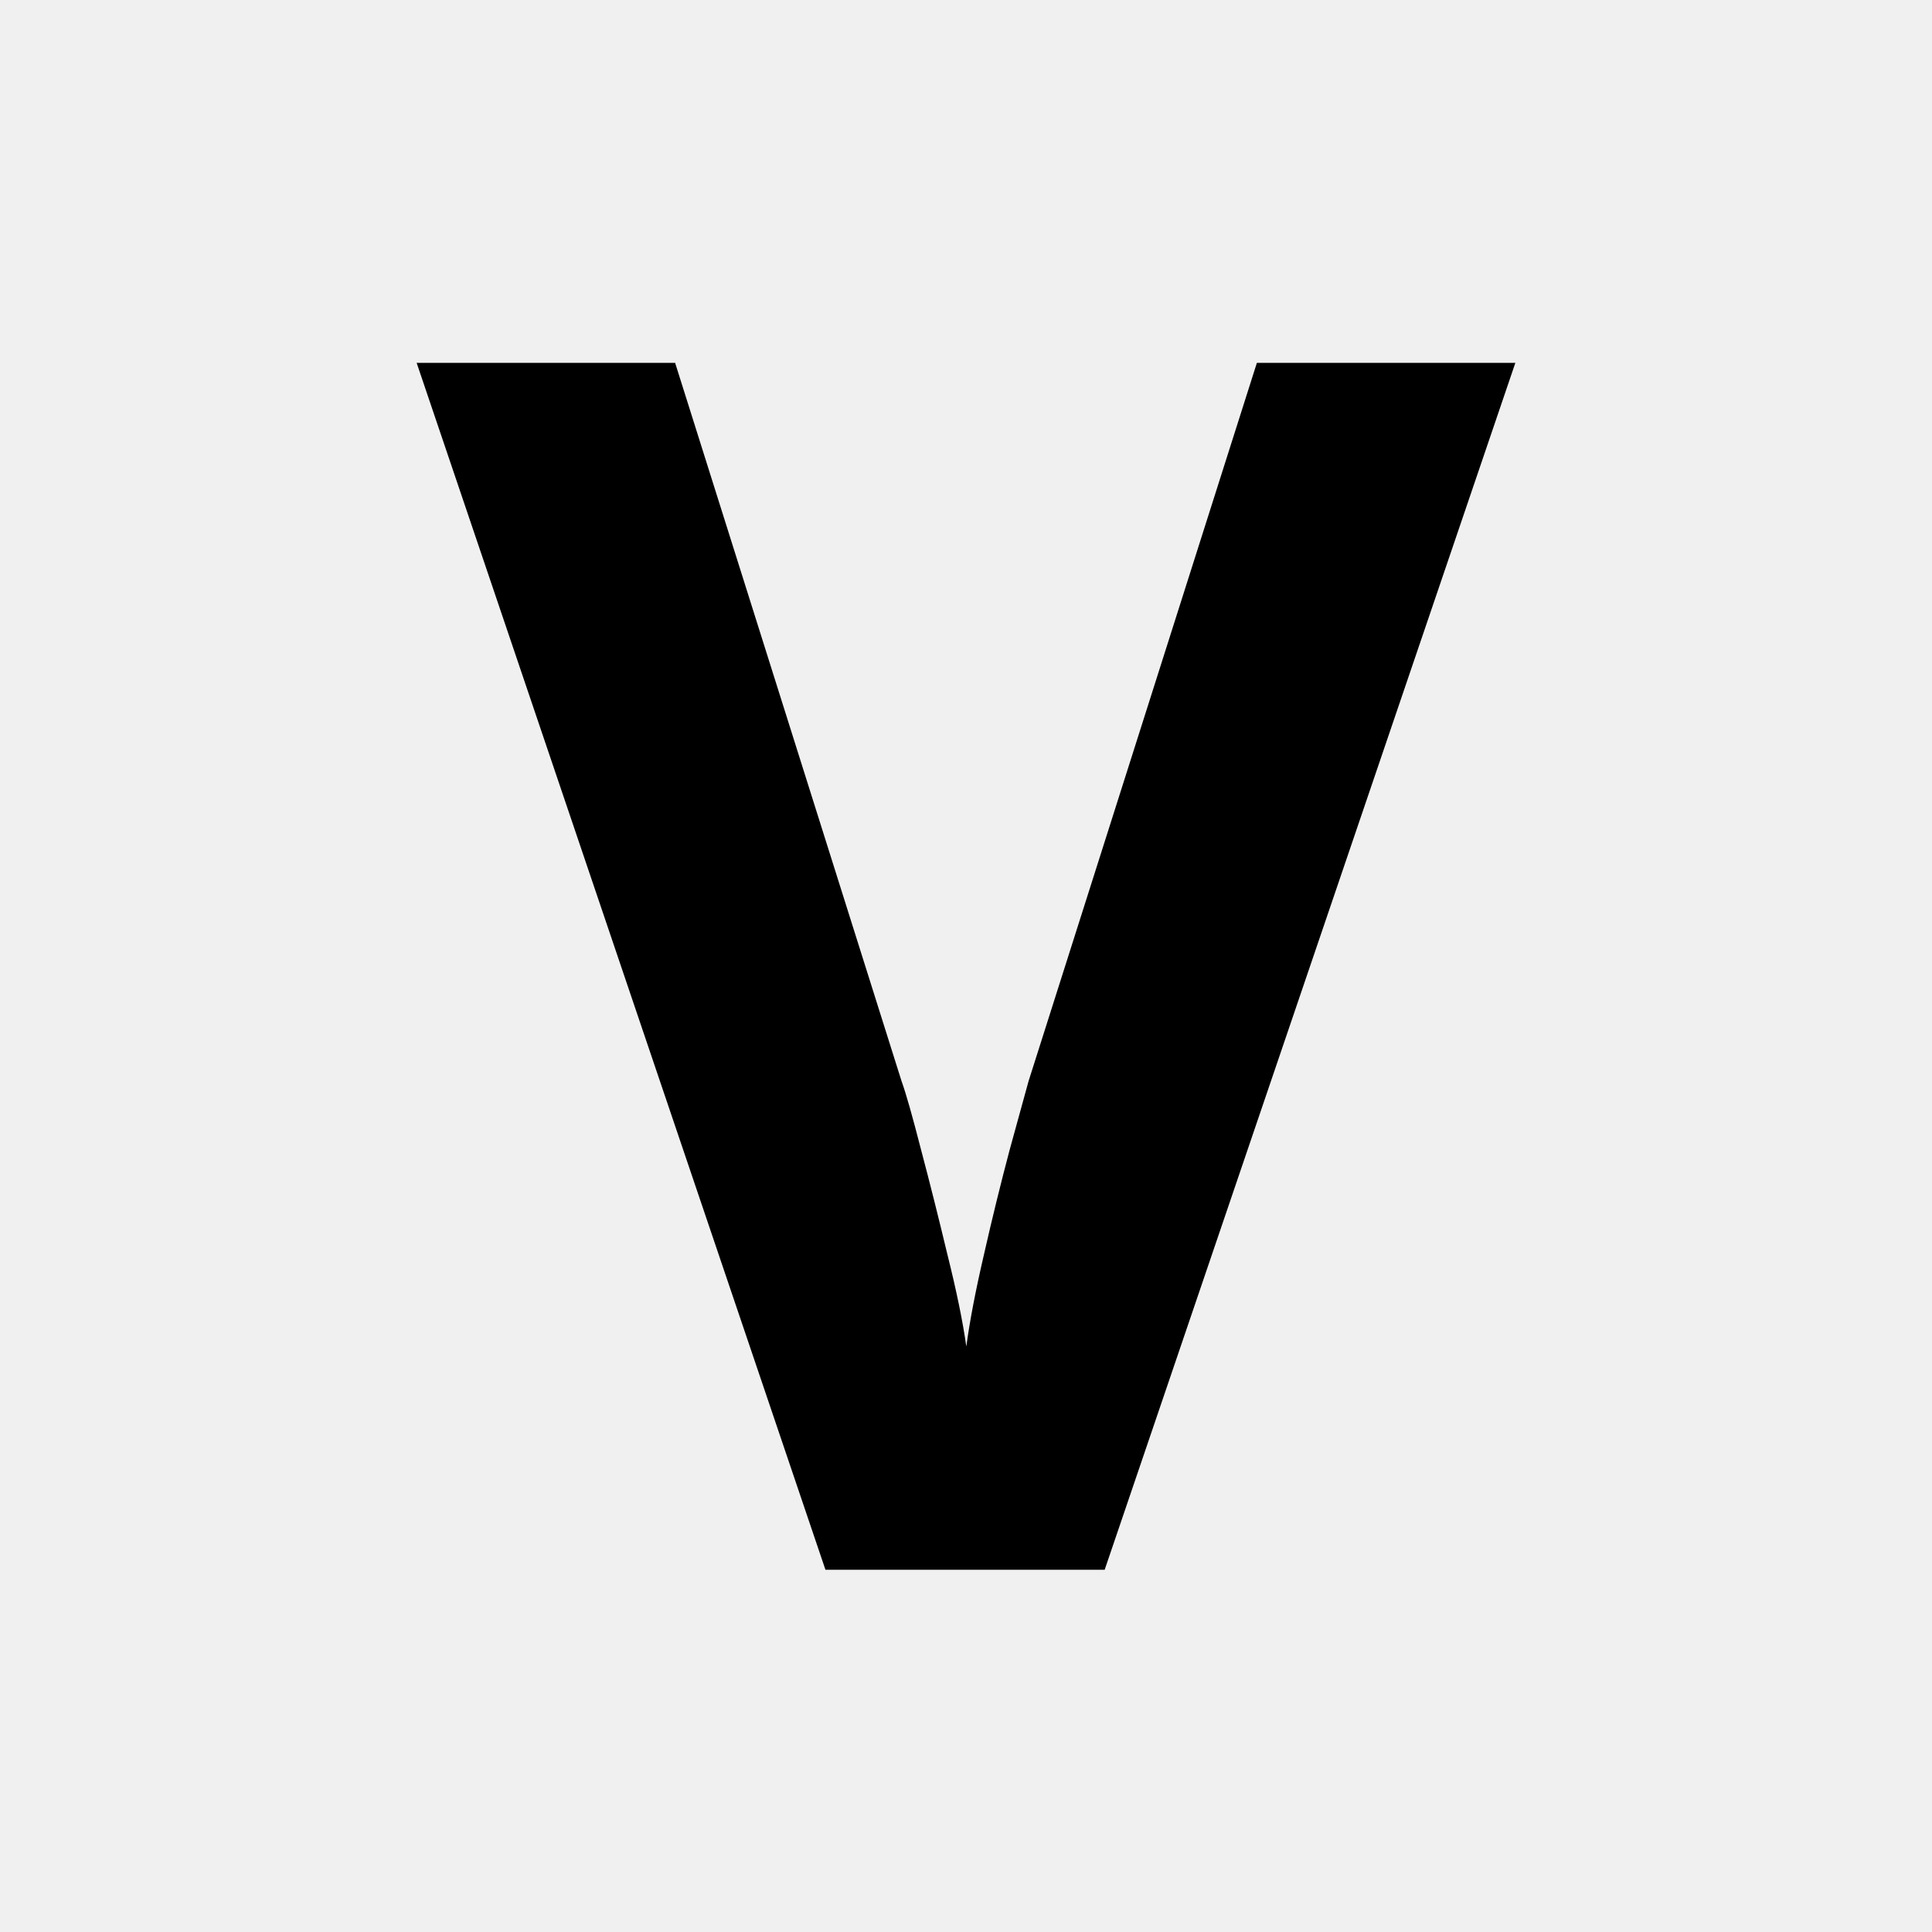
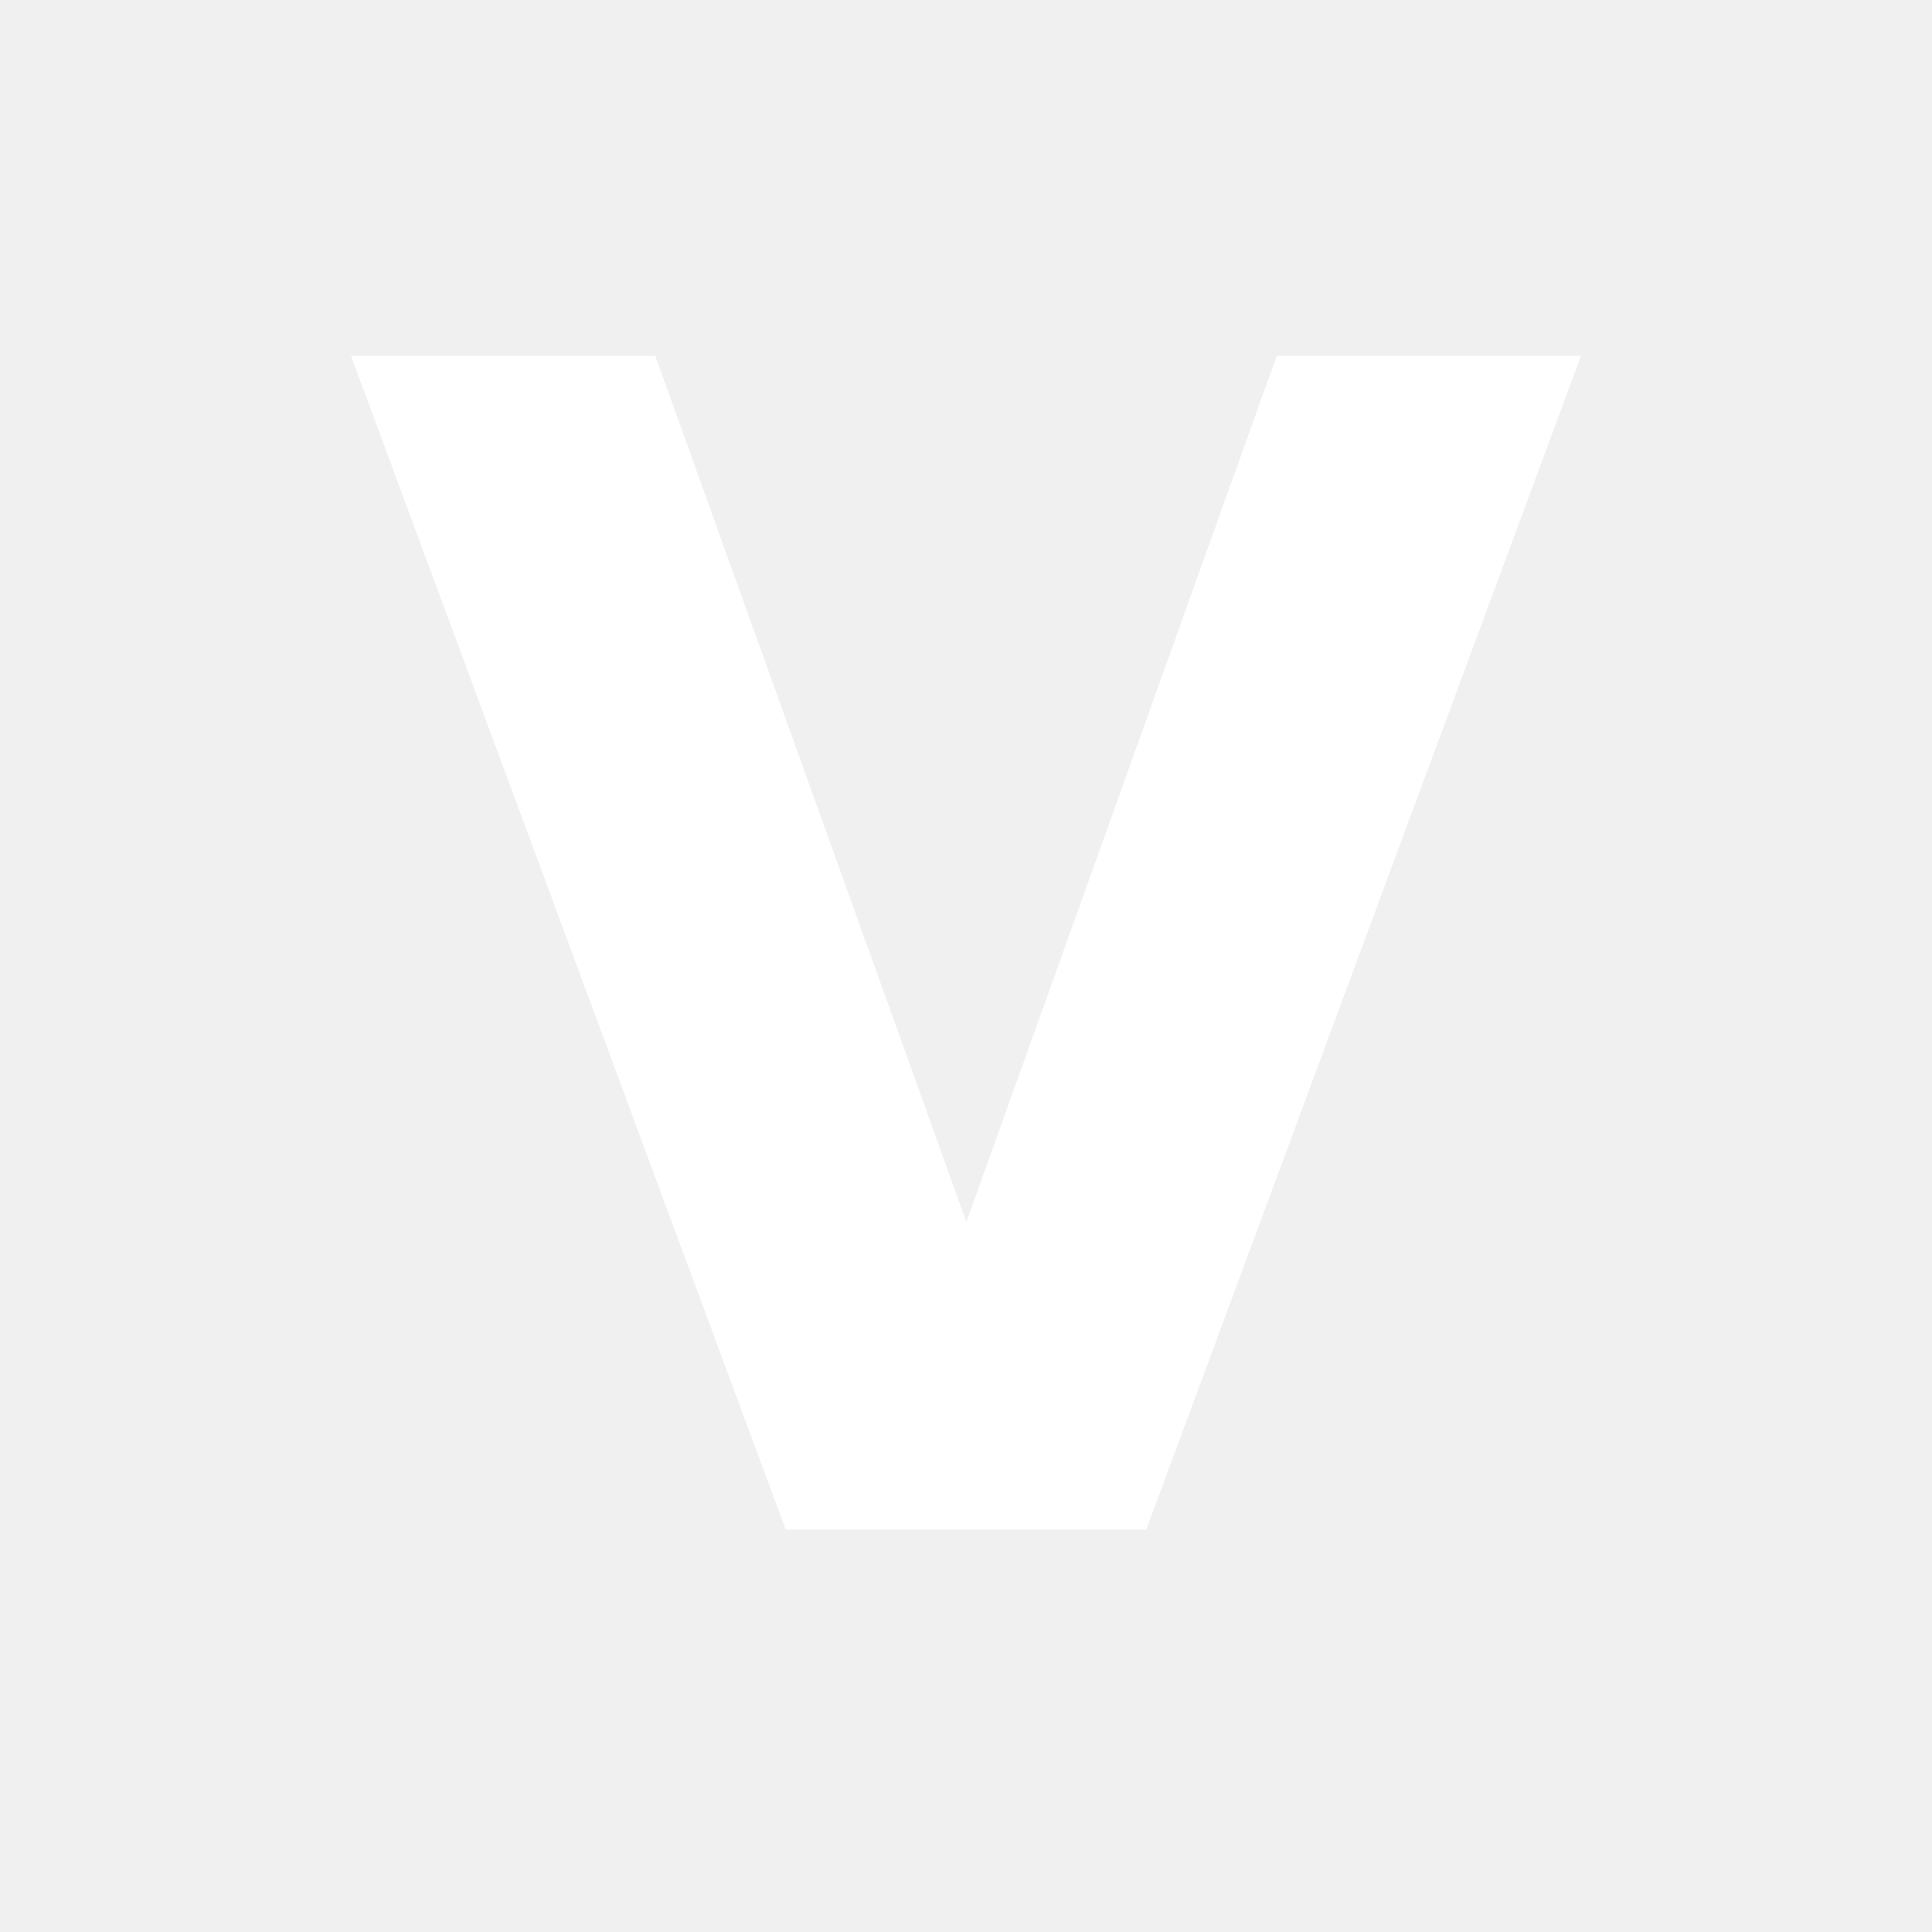
<svg xmlns="http://www.w3.org/2000/svg" viewBox="0 0 48 48" width="48" height="48">
-   <text x="24" y="39" font-family="sans-serif" font-size="42" font-weight="bold" text-anchor="middle" fill="black">V</text>
+   <path fill="white" d="M 8.72 8.84 L 16.28 8.84 L 24.01 30.36 L 31.72 8.84 L 39.28 8.84 L 28.48 38.00 L 19.52 38.00 Z" />
</svg>
